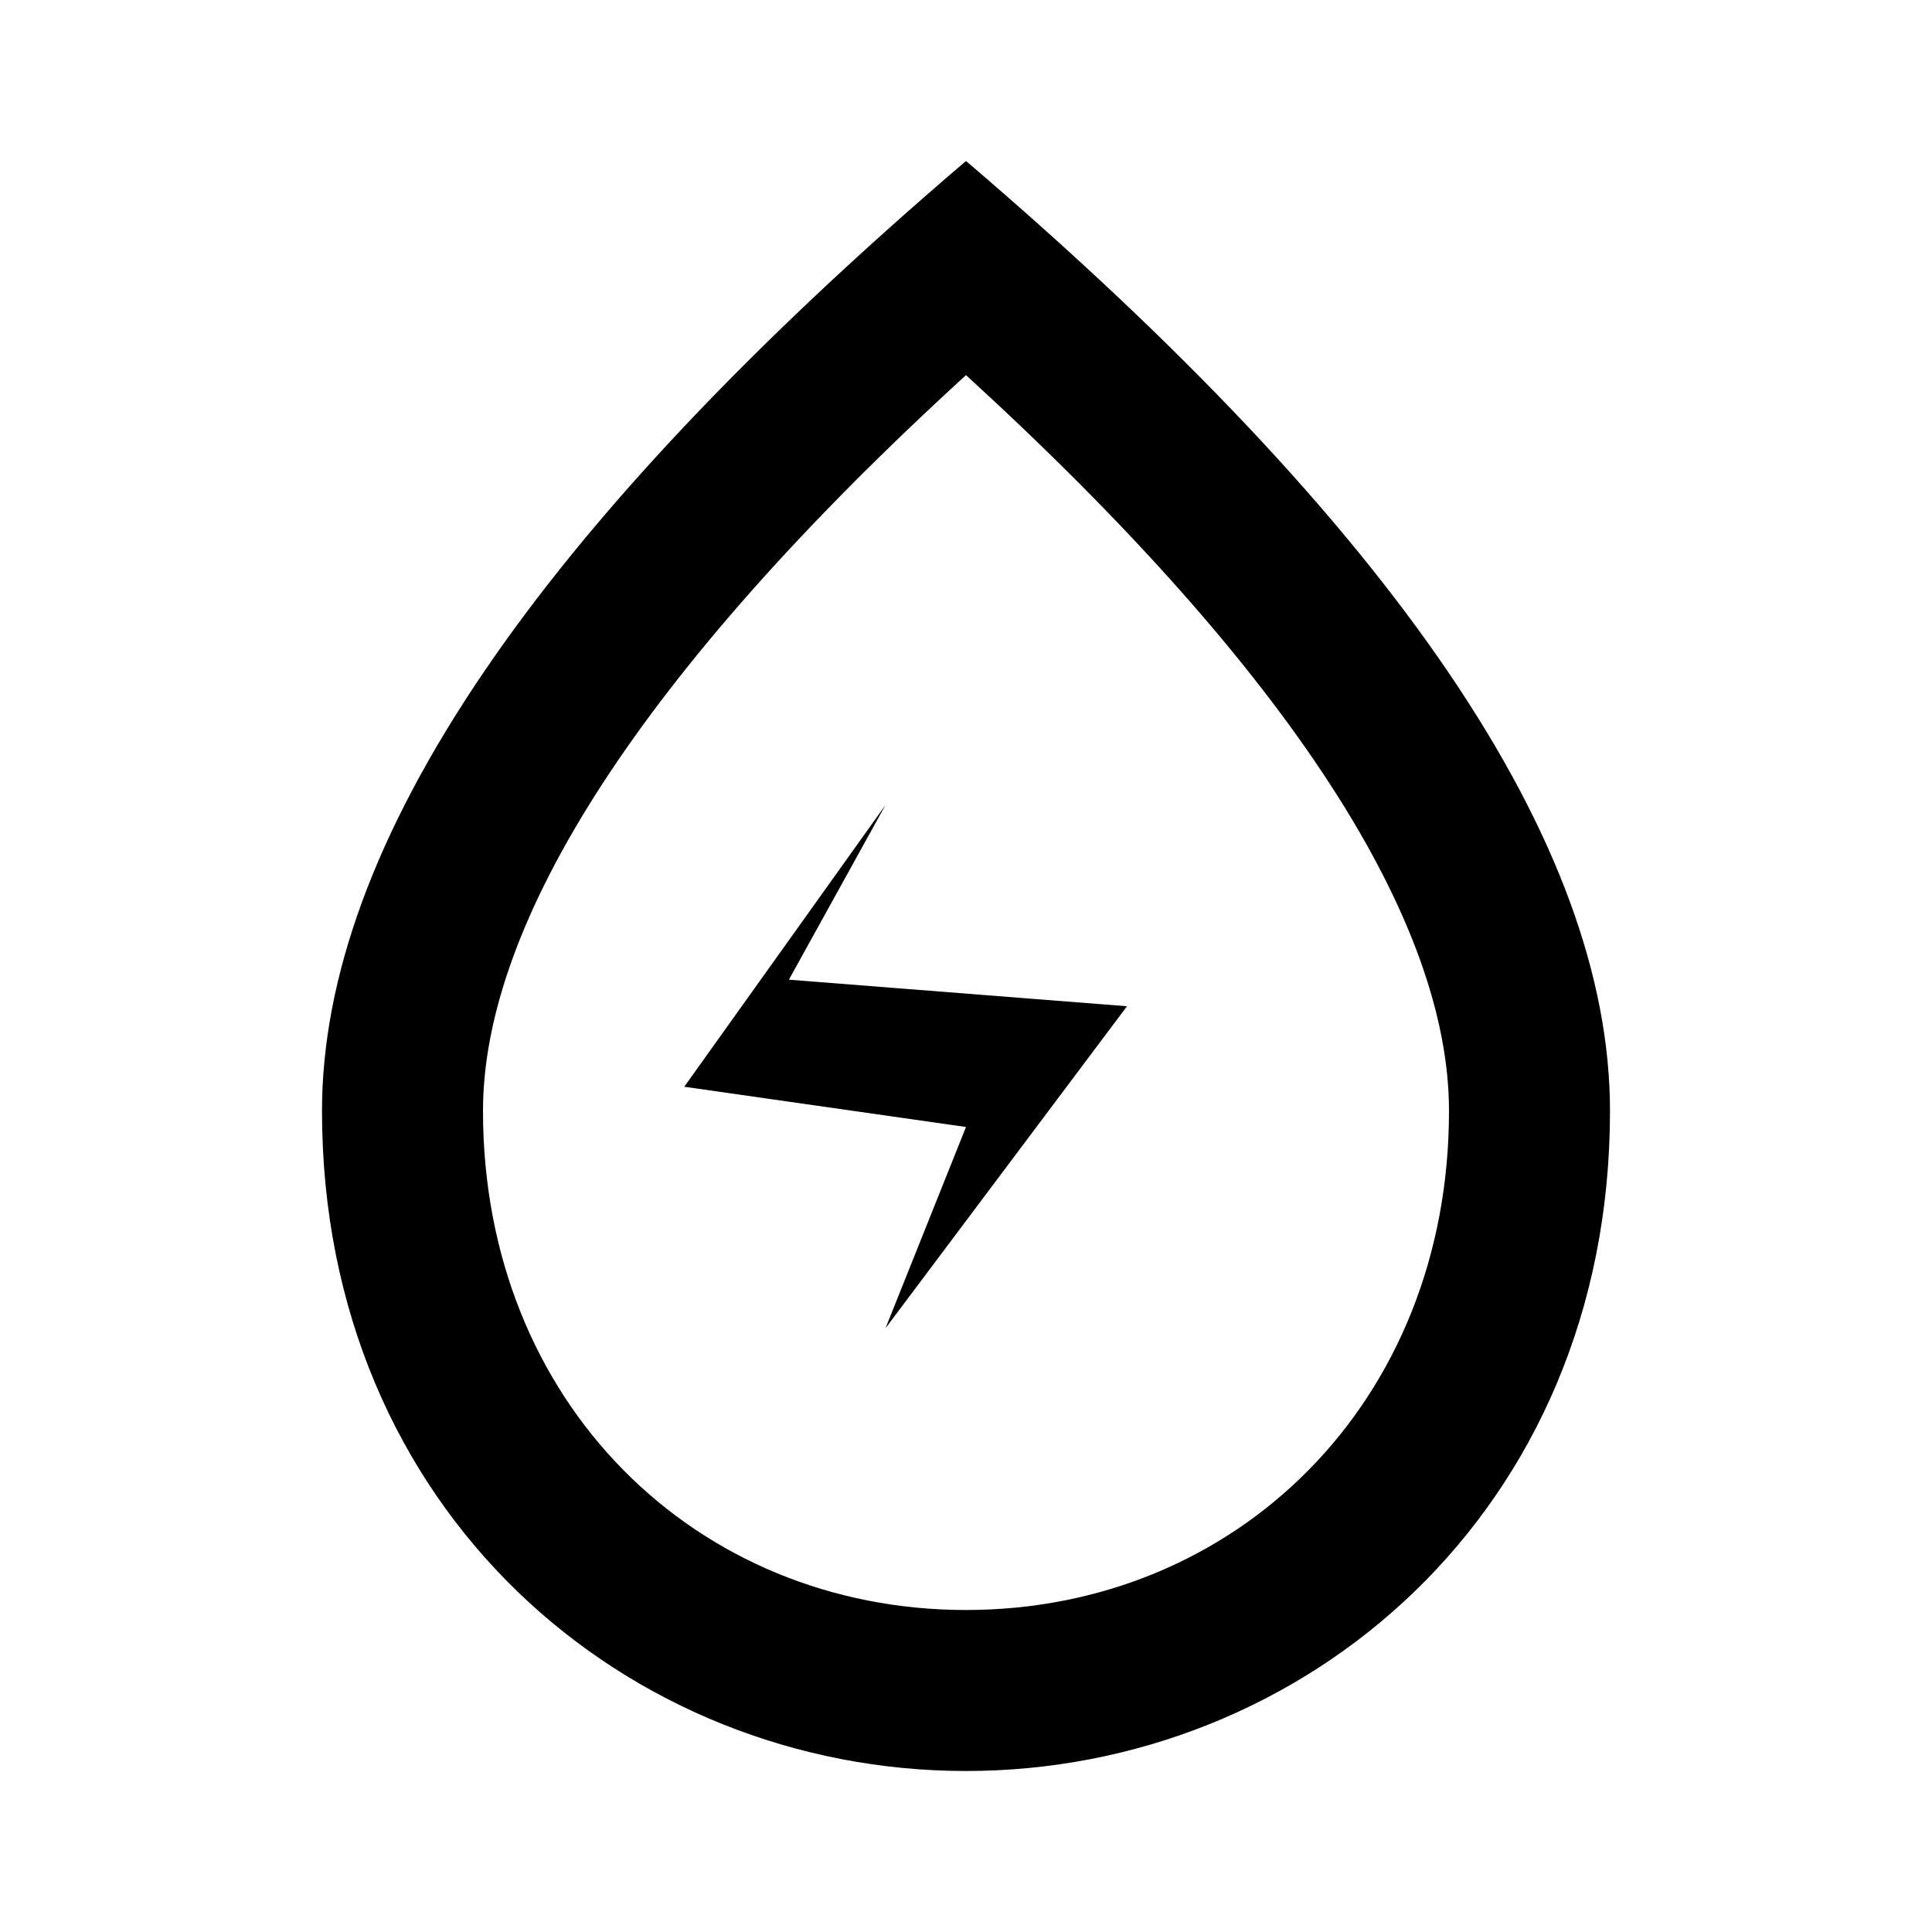
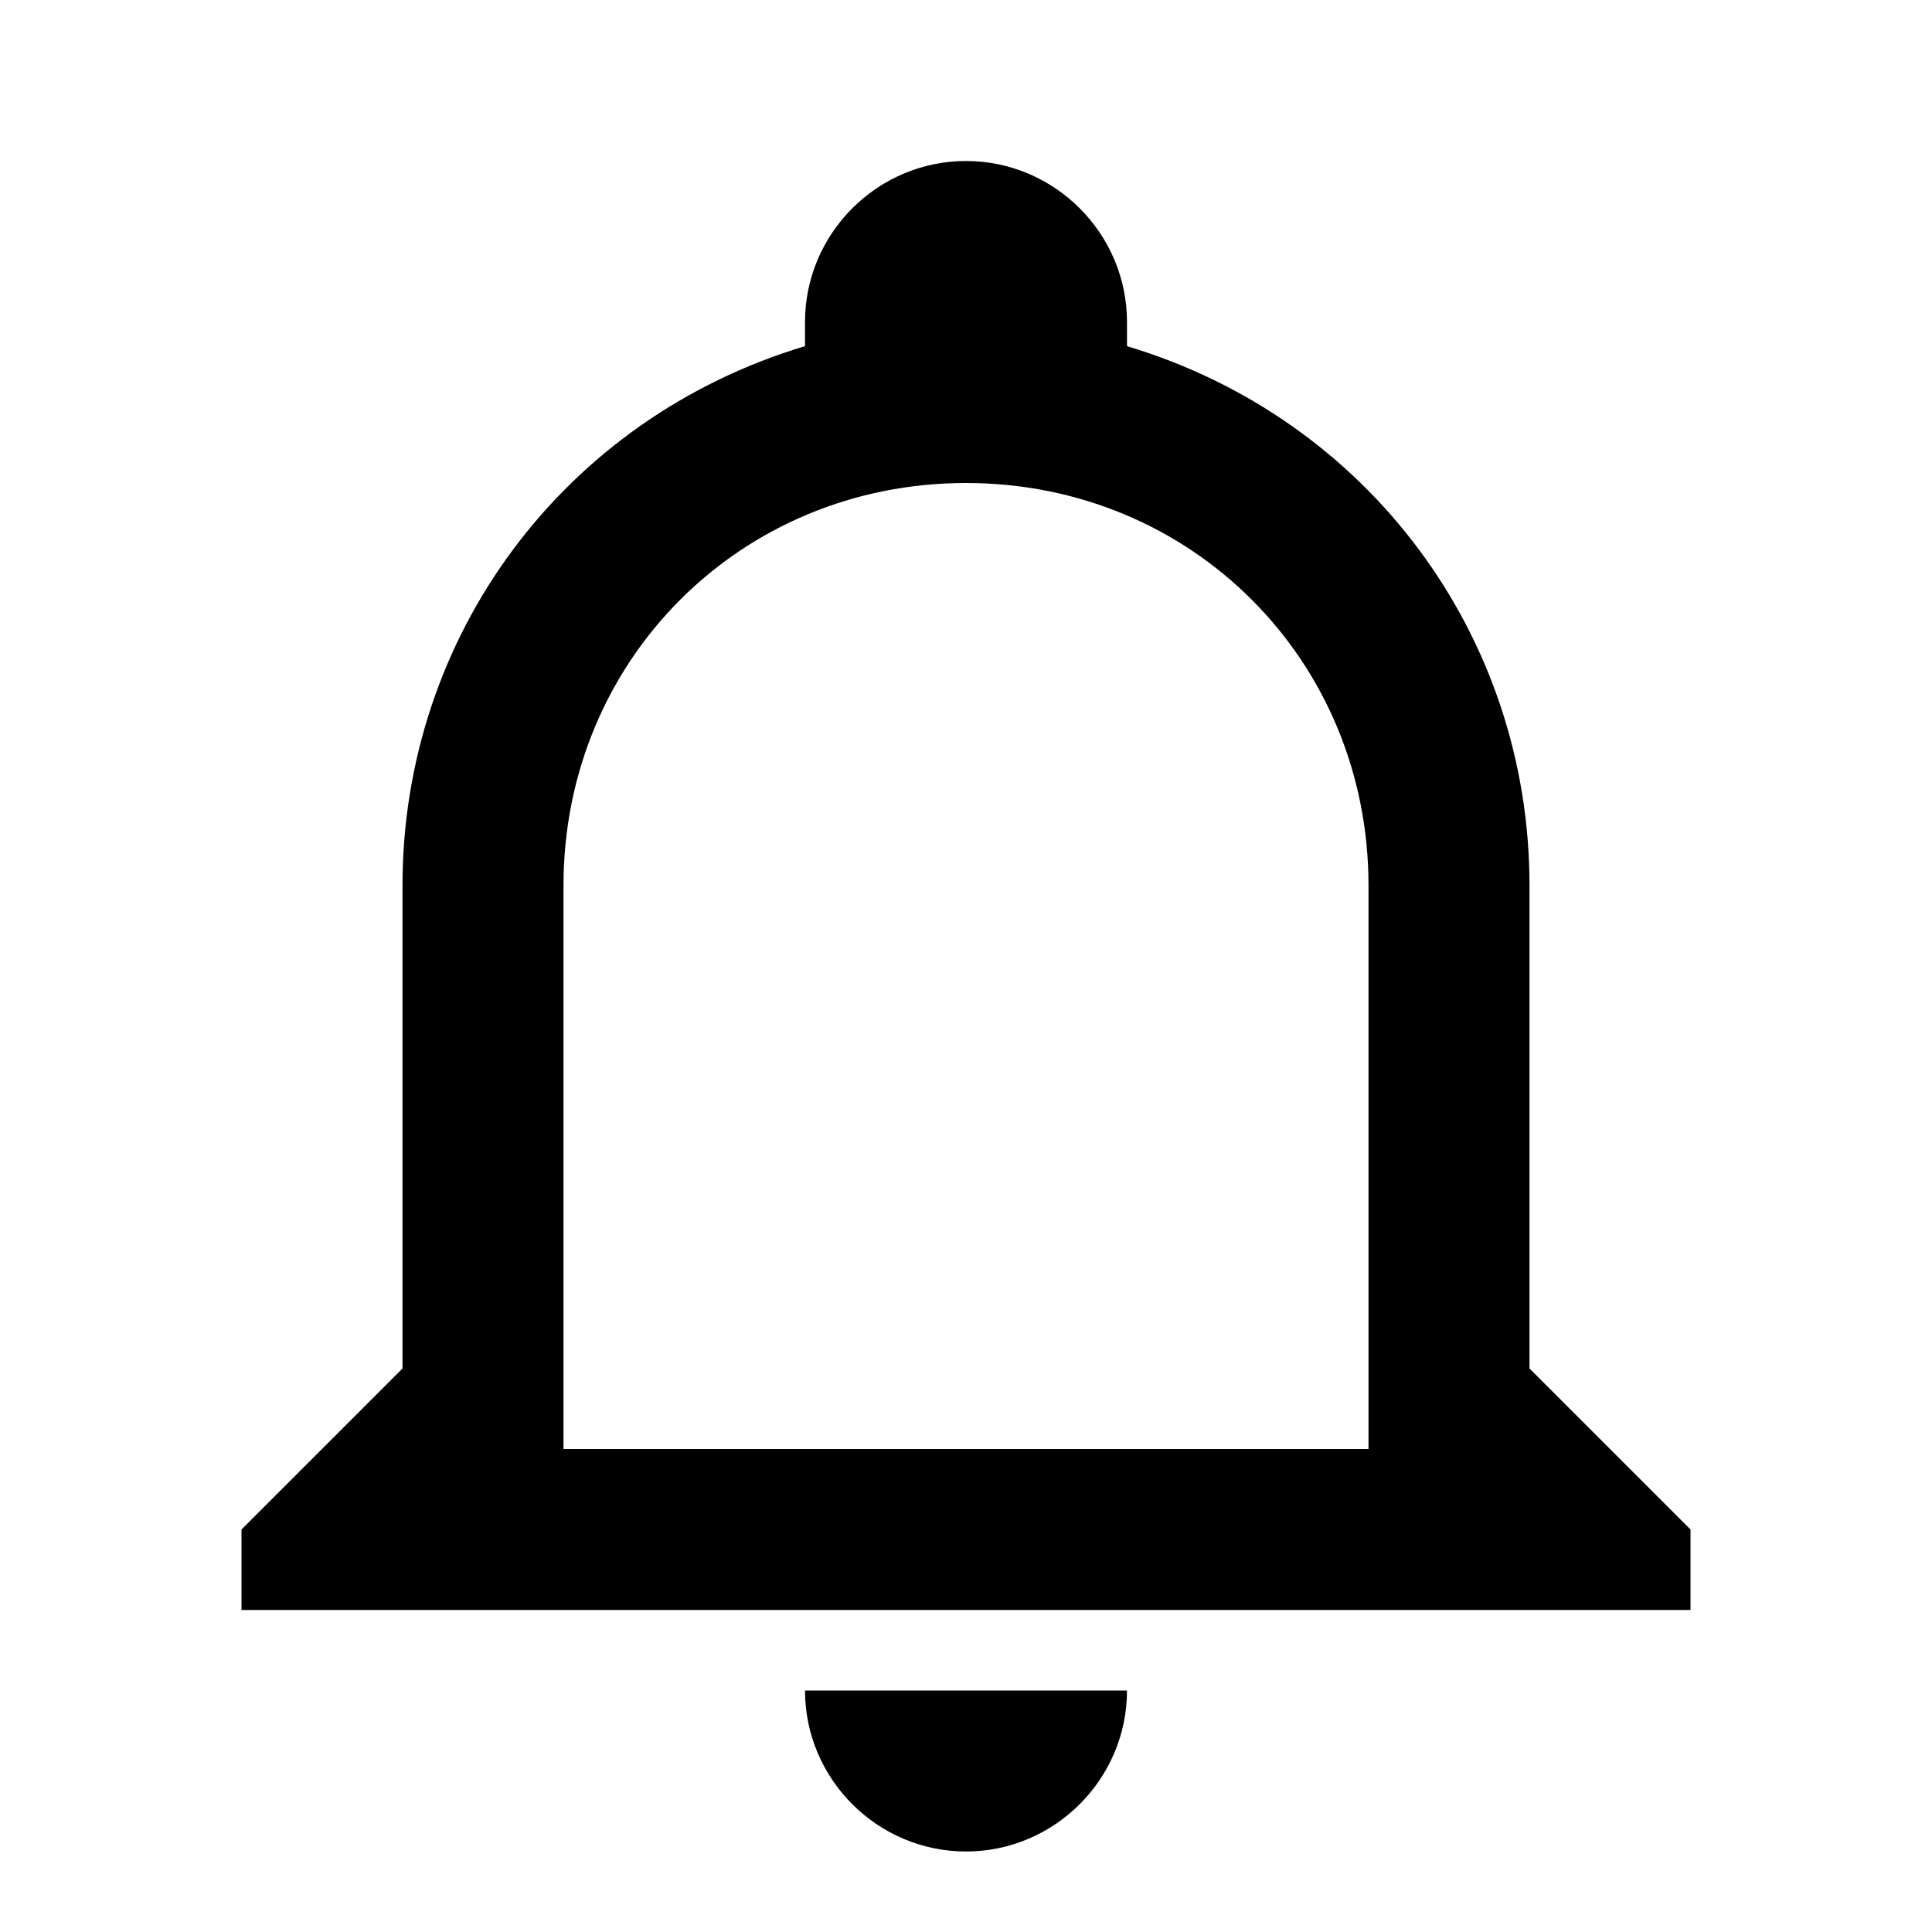
- <svg xmlns="http://www.w3.org/2000/svg" width="24" height="24" viewBox="0 0 24 24">
-   <path fill="currentColor" d="M12 2c-5.33 4.55-8 8.48-8 11.8c0 4.98 3.8 8.2 8 8.2s8-3.22 8-8.2c0-3.32-2.67-7.25-8-11.8m0 18c-3.35 0-6-2.57-6-6.2c0-2.34 1.95-5.44 6-9.14c4.05 3.7 6 6.79 6 9.14c0 3.63-2.65 6.2-6 6.2m-1-3.5l3-4l-4.2-.33L11 10l-2.5 3.5L12 14z" />
+ <svg xmlns="http://www.w3.org/2000/svg" width="1em" height="1em" viewBox="0 0 24 24">
+   <path fill="currentColor" d="M10 21h4c0 1.1-.9 2-2 2s-2-.9-2-2m11-2v1H3v-1l2-2v-6c0-3.1 2-5.8 5-6.7V4c0-1.1.9-2 2-2s2 .9 2 2v.3c3 .9 5 3.6 5 6.7v6zm-4-8c0-2.8-2.2-5-5-5s-5 2.2-5 5v7h10z" />
</svg>
